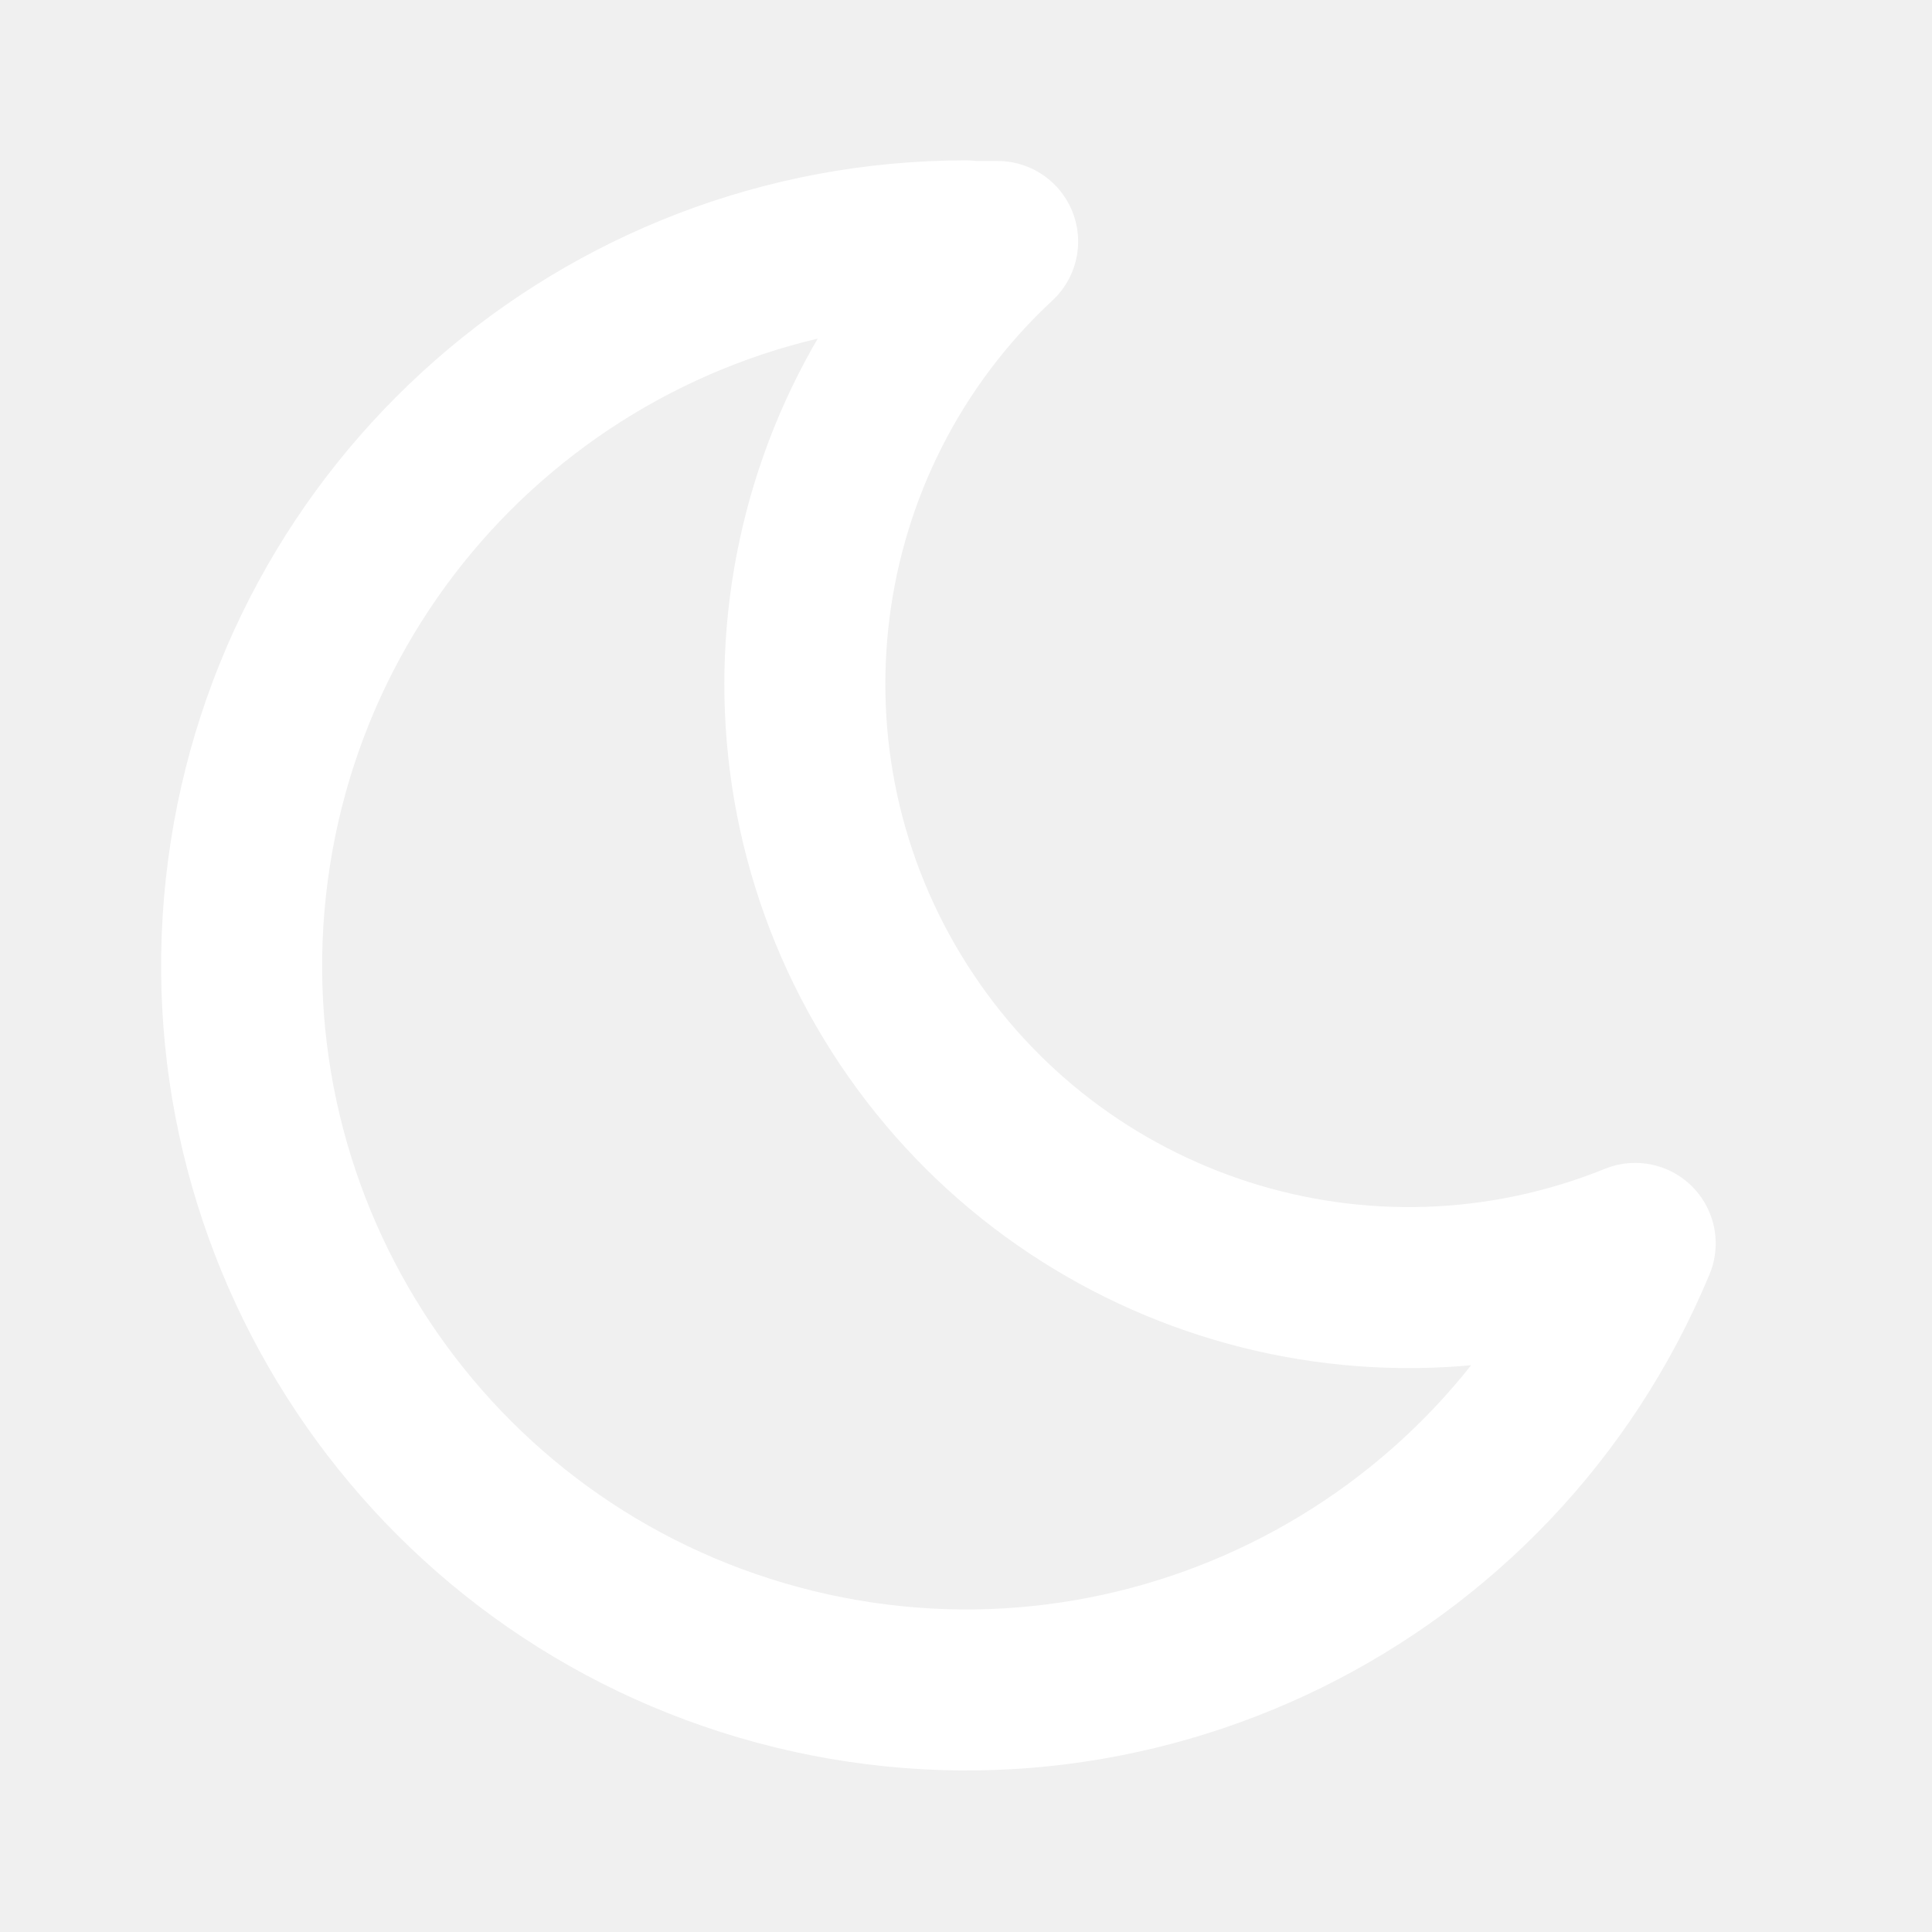
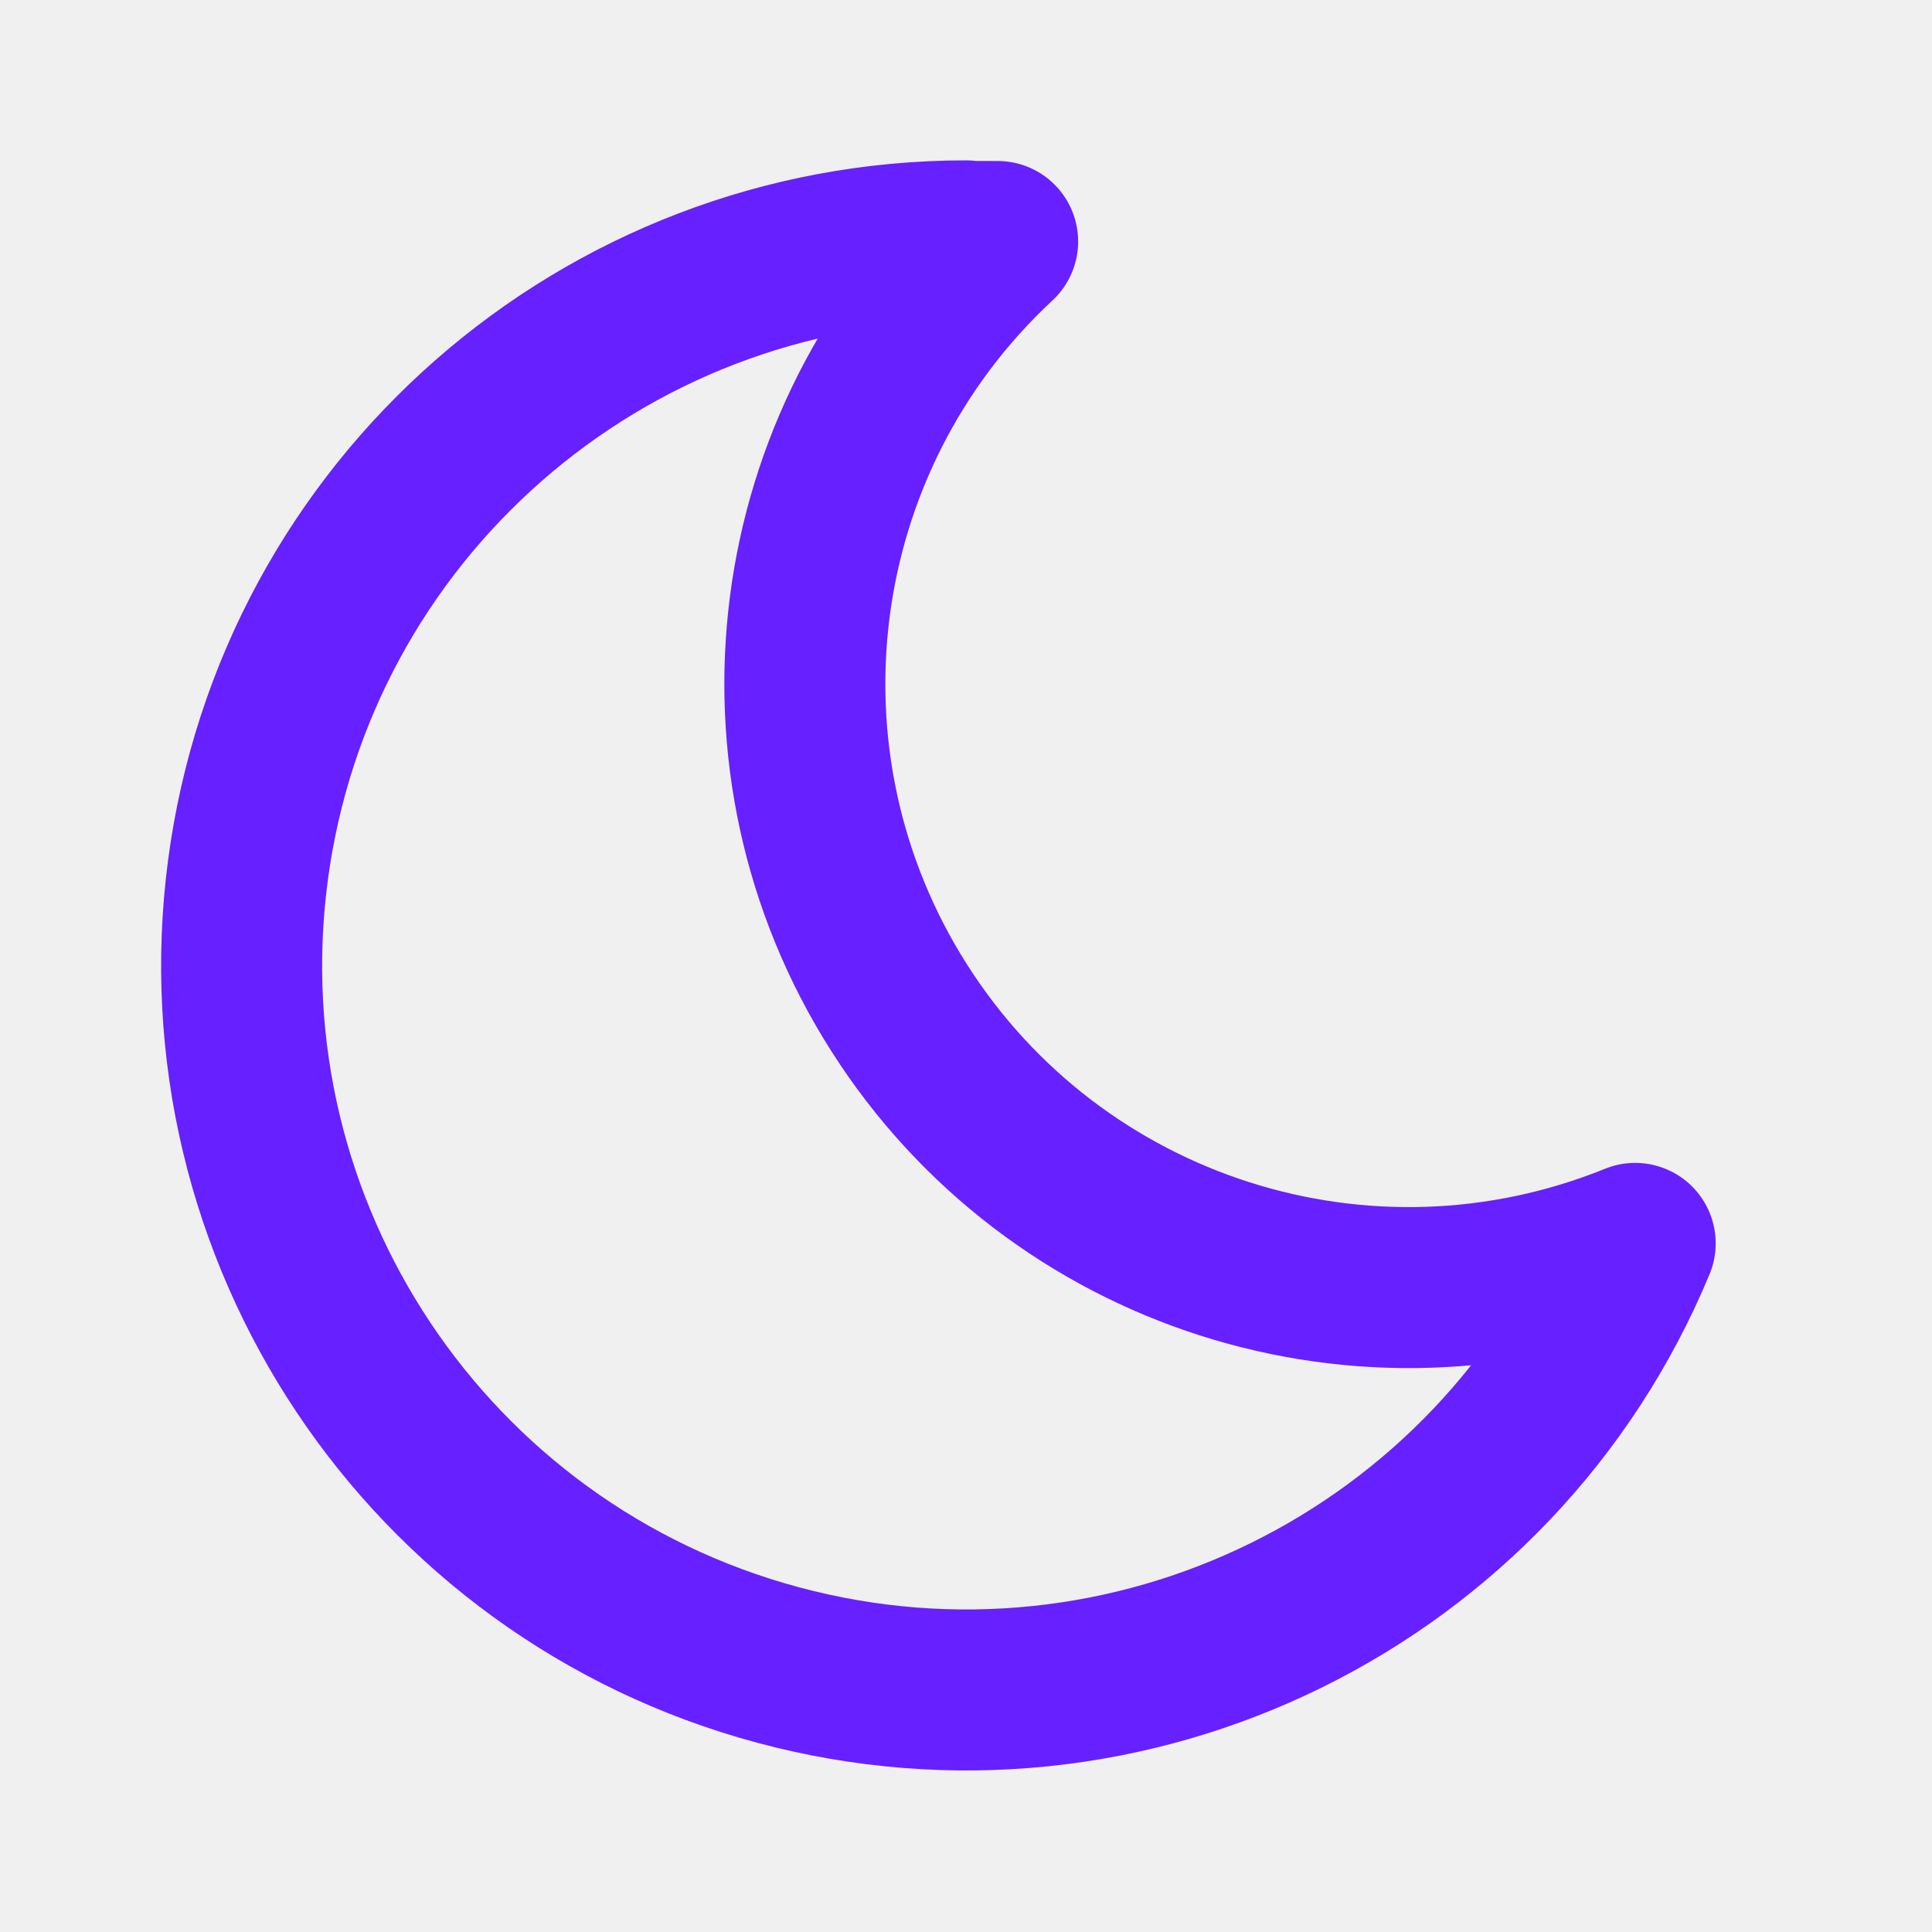
- <svg xmlns="http://www.w3.org/2000/svg" class="icon icon-tabler icon-tabler-moon" width="24" height="24" viewBox="0 0 24 24" stroke-width="2" stroke="white" fill="none" stroke-linecap="round" stroke-linejoin="round">
+ <svg xmlns="http://www.w3.org/2000/svg" class="icon icon-tabler icon-tabler-moon" width="24" height="24" viewBox="0 0 24 24" stroke-width="2" stroke="#6720ff" fill="none" stroke-linecap="round" stroke-linejoin="round">
  <path stroke="none" d="M0 0h24v24H0z" fill="none" />
  <path d="M12 3c.132 0 .263 0 .393 0a7.5 7.5 0 0 0 7.92 12.446a9 9 0 1 1 -8.313 -12.454z" />
</svg>
